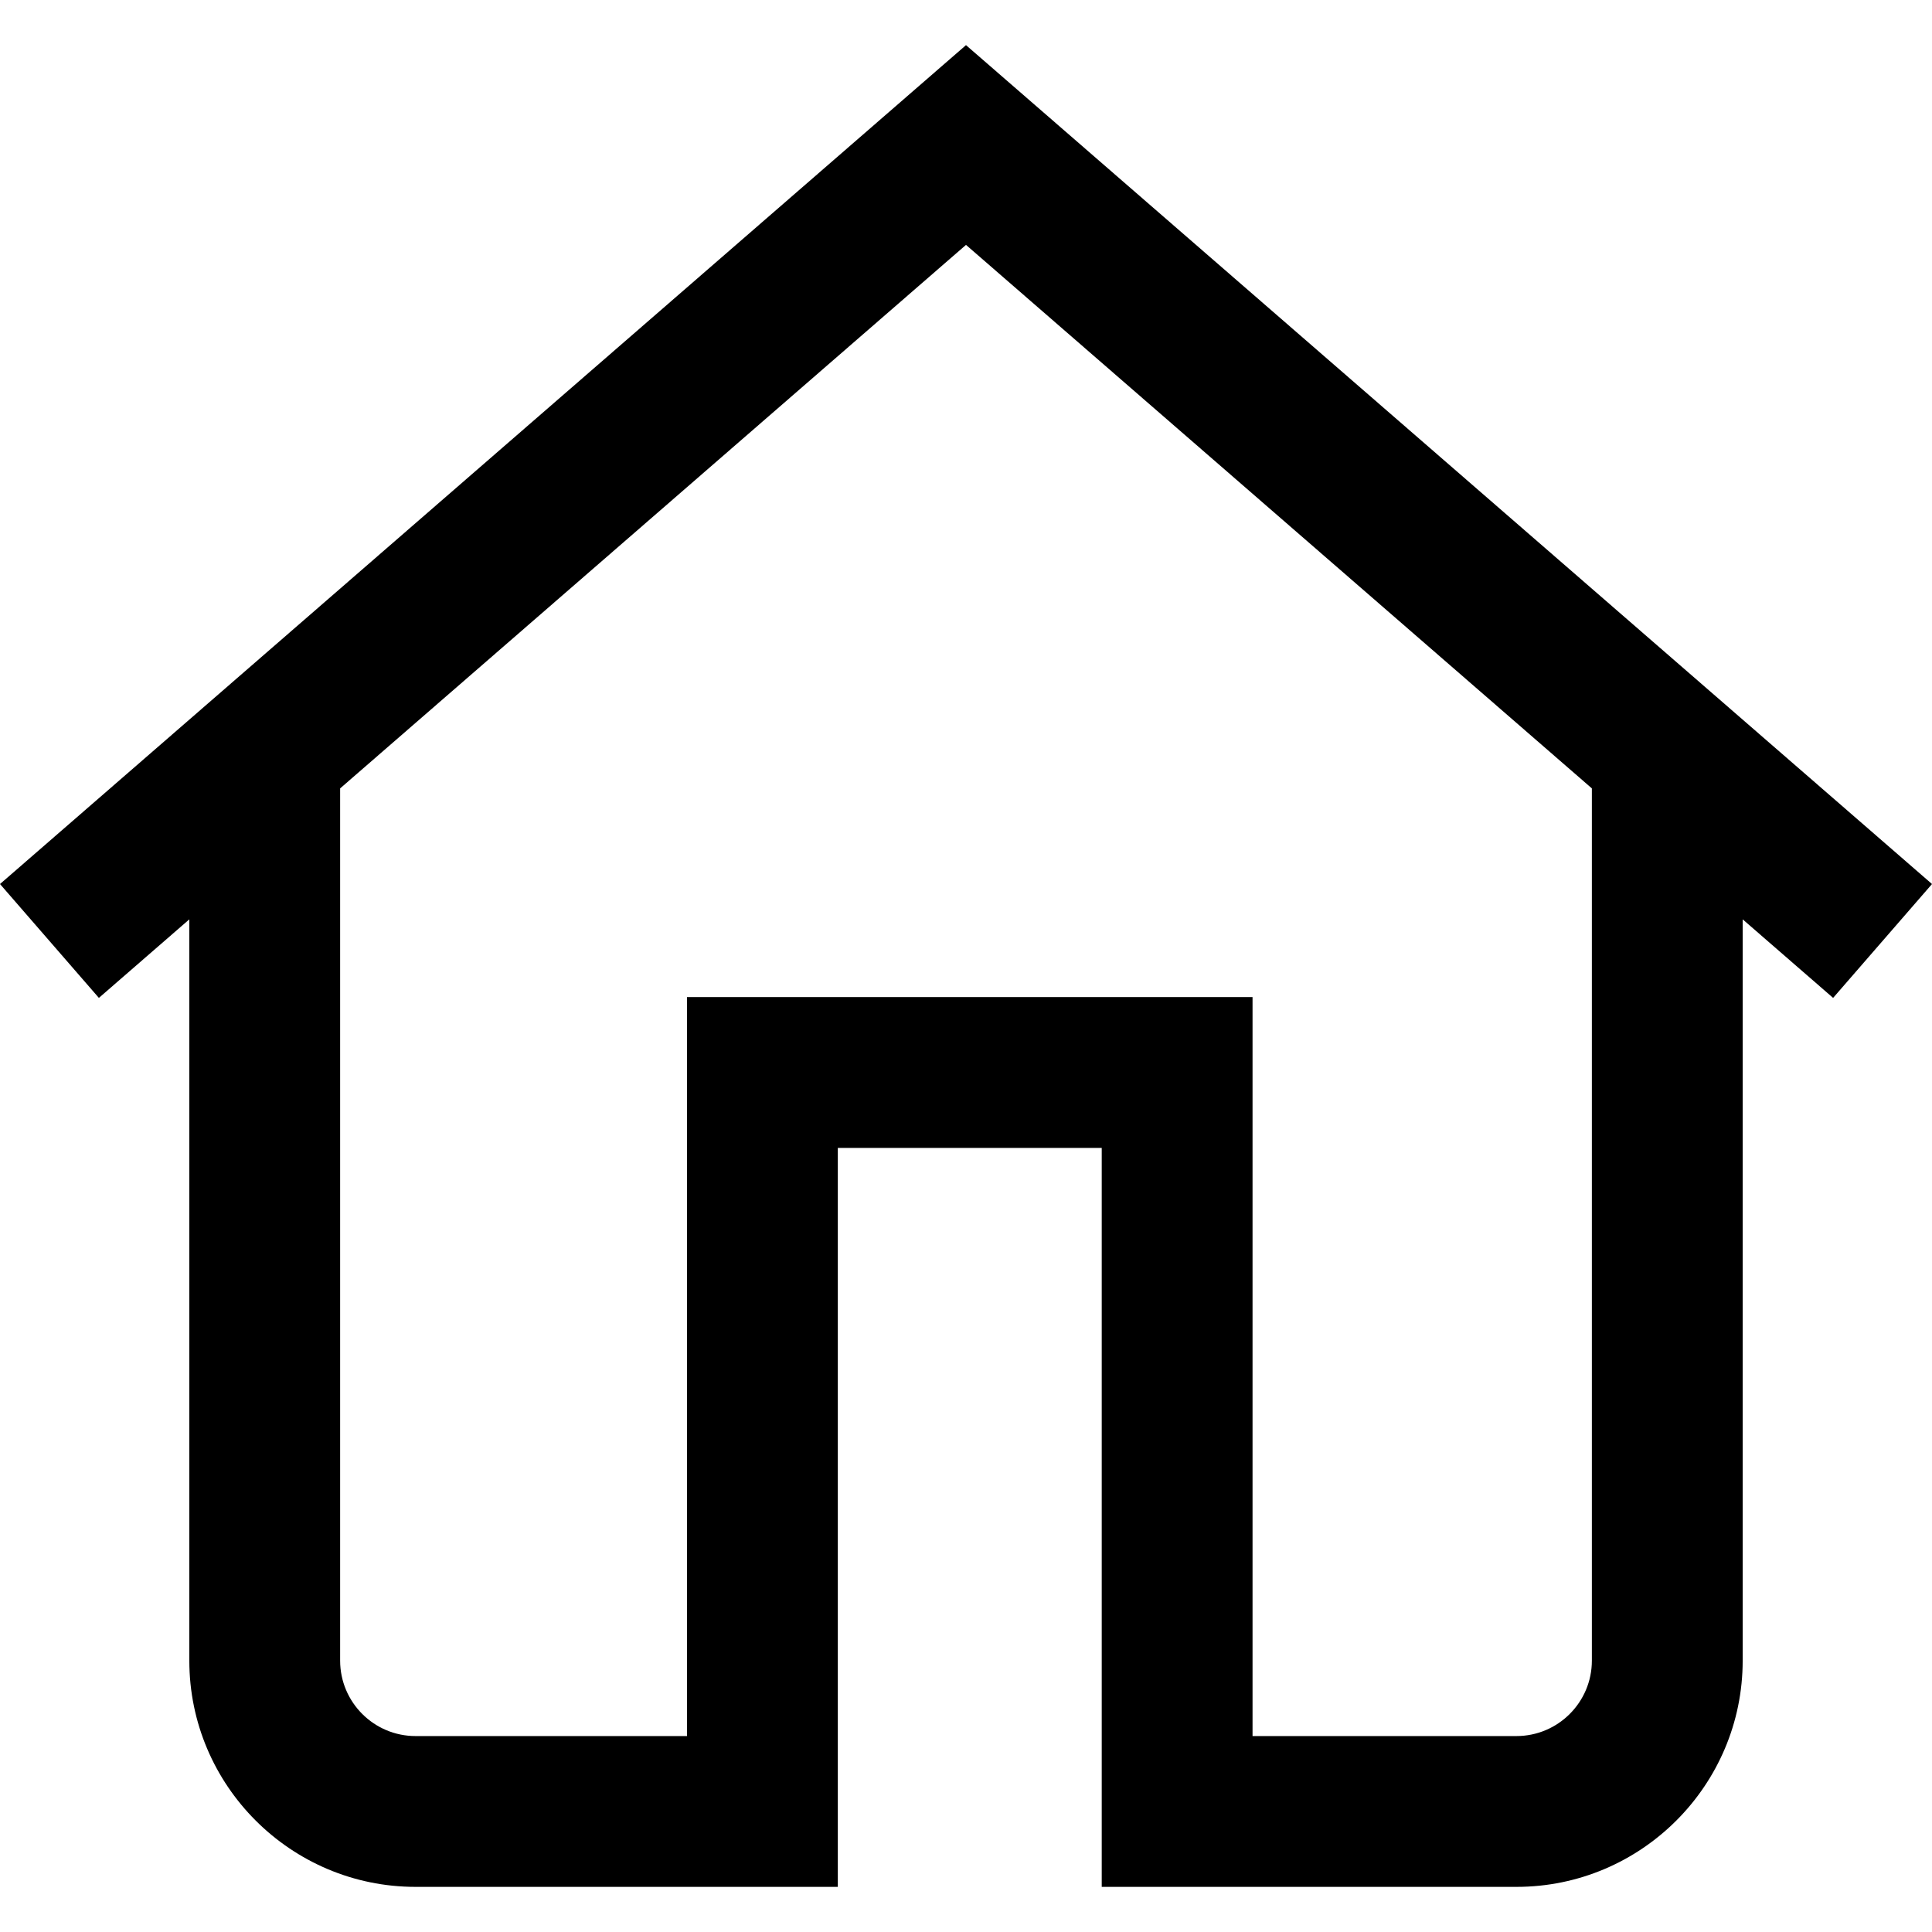
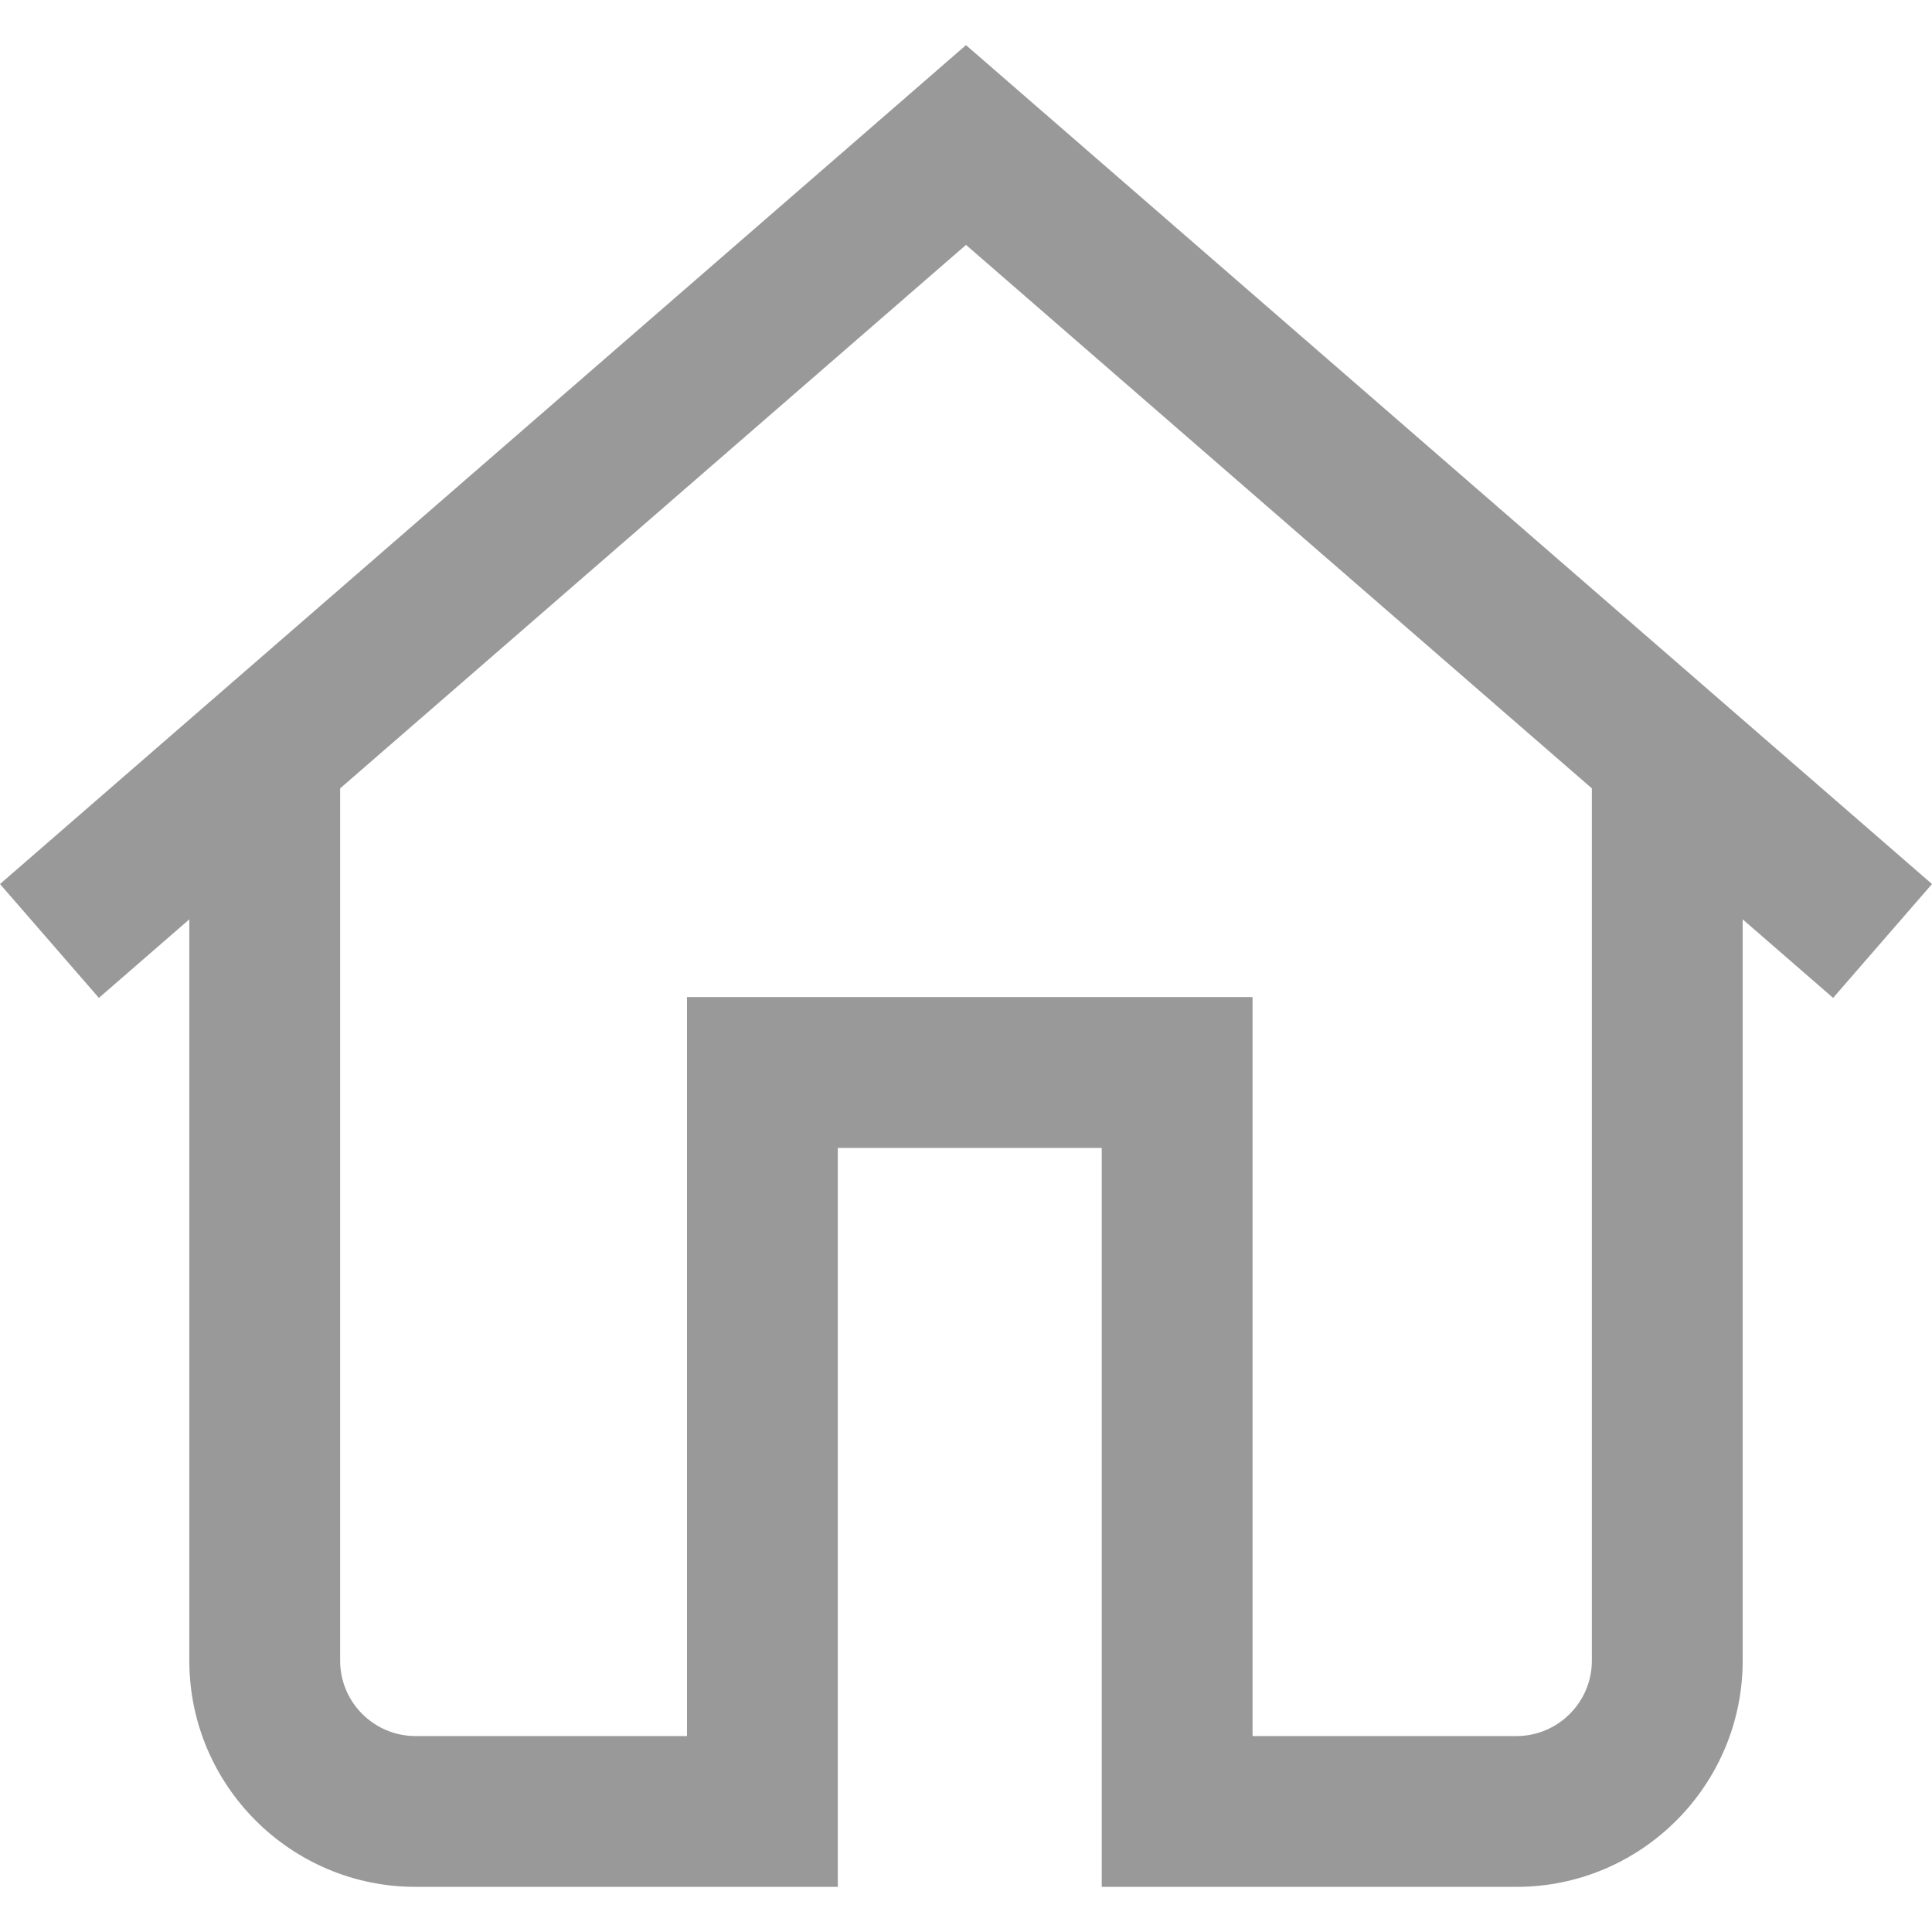
- <svg xmlns="http://www.w3.org/2000/svg" version="1.1" id="Capa_1" x="0px" y="0px" viewBox="0 0 512 512" style="enable-background:new 0 0 512 512;" xml:space="preserve">
+ <svg xmlns="http://www.w3.org/2000/svg" version="1.1" id="Capa_1" x="0px" y="0px" viewBox="0 0 512 512" width="25px" fill="#999999" style="enable-background:new 0 0 512 512;" xml:space="preserve">
  <g>
    <g>
-       <path d="M256,11.96L0,234.276l26.206,30.176l23.967-20.814V440.09c0,33.056,26.893,59.95,59.95,59.95h111.906V304.204h69.941    V500.04h109.908c33.056,0,59.95-26.893,59.95-59.95V243.639l23.967,20.814L512,234.277L256,11.96z M421.861,440.09    c0,11.019-8.964,19.983-19.983,19.983h-69.941V264.238H182.062v195.836h-71.94c-11.019,0-19.983-8.964-19.983-19.983V208.931    L256,64.894l165.861,144.037V440.09z" />
+       <path d="M256,11.96L0,234.276l26.206,30.176l23.967-20.814V440.09c0,33.056,26.893,59.95,59.95,59.95h111.906V304.204h69.941     V500.04h109.908c33.056,0,59.95-26.893,59.95-59.95V243.639l23.967,20.814L512,234.277L256,11.96z M421.861,440.09     c0,11.019-8.964,19.983-19.983,19.983h-69.941V264.238H182.062v195.836h-71.94c-11.019,0-19.983-8.964-19.983-19.983V208.931     L256,64.894l165.861,144.037V440.09z" />
    </g>
  </g>
-   <g>
- </g>
-   <g>
- </g>
-   <g>
- </g>
-   <g>
- </g>
-   <g>
- </g>
-   <g>
- </g>
-   <g>
- </g>
-   <g>
- </g>
-   <g>
- </g>
-   <g>
- </g>
-   <g>
- </g>
-   <g>
- </g>
-   <g>
- </g>
-   <g>
- </g>
-   <g>
- </g>
</svg>
